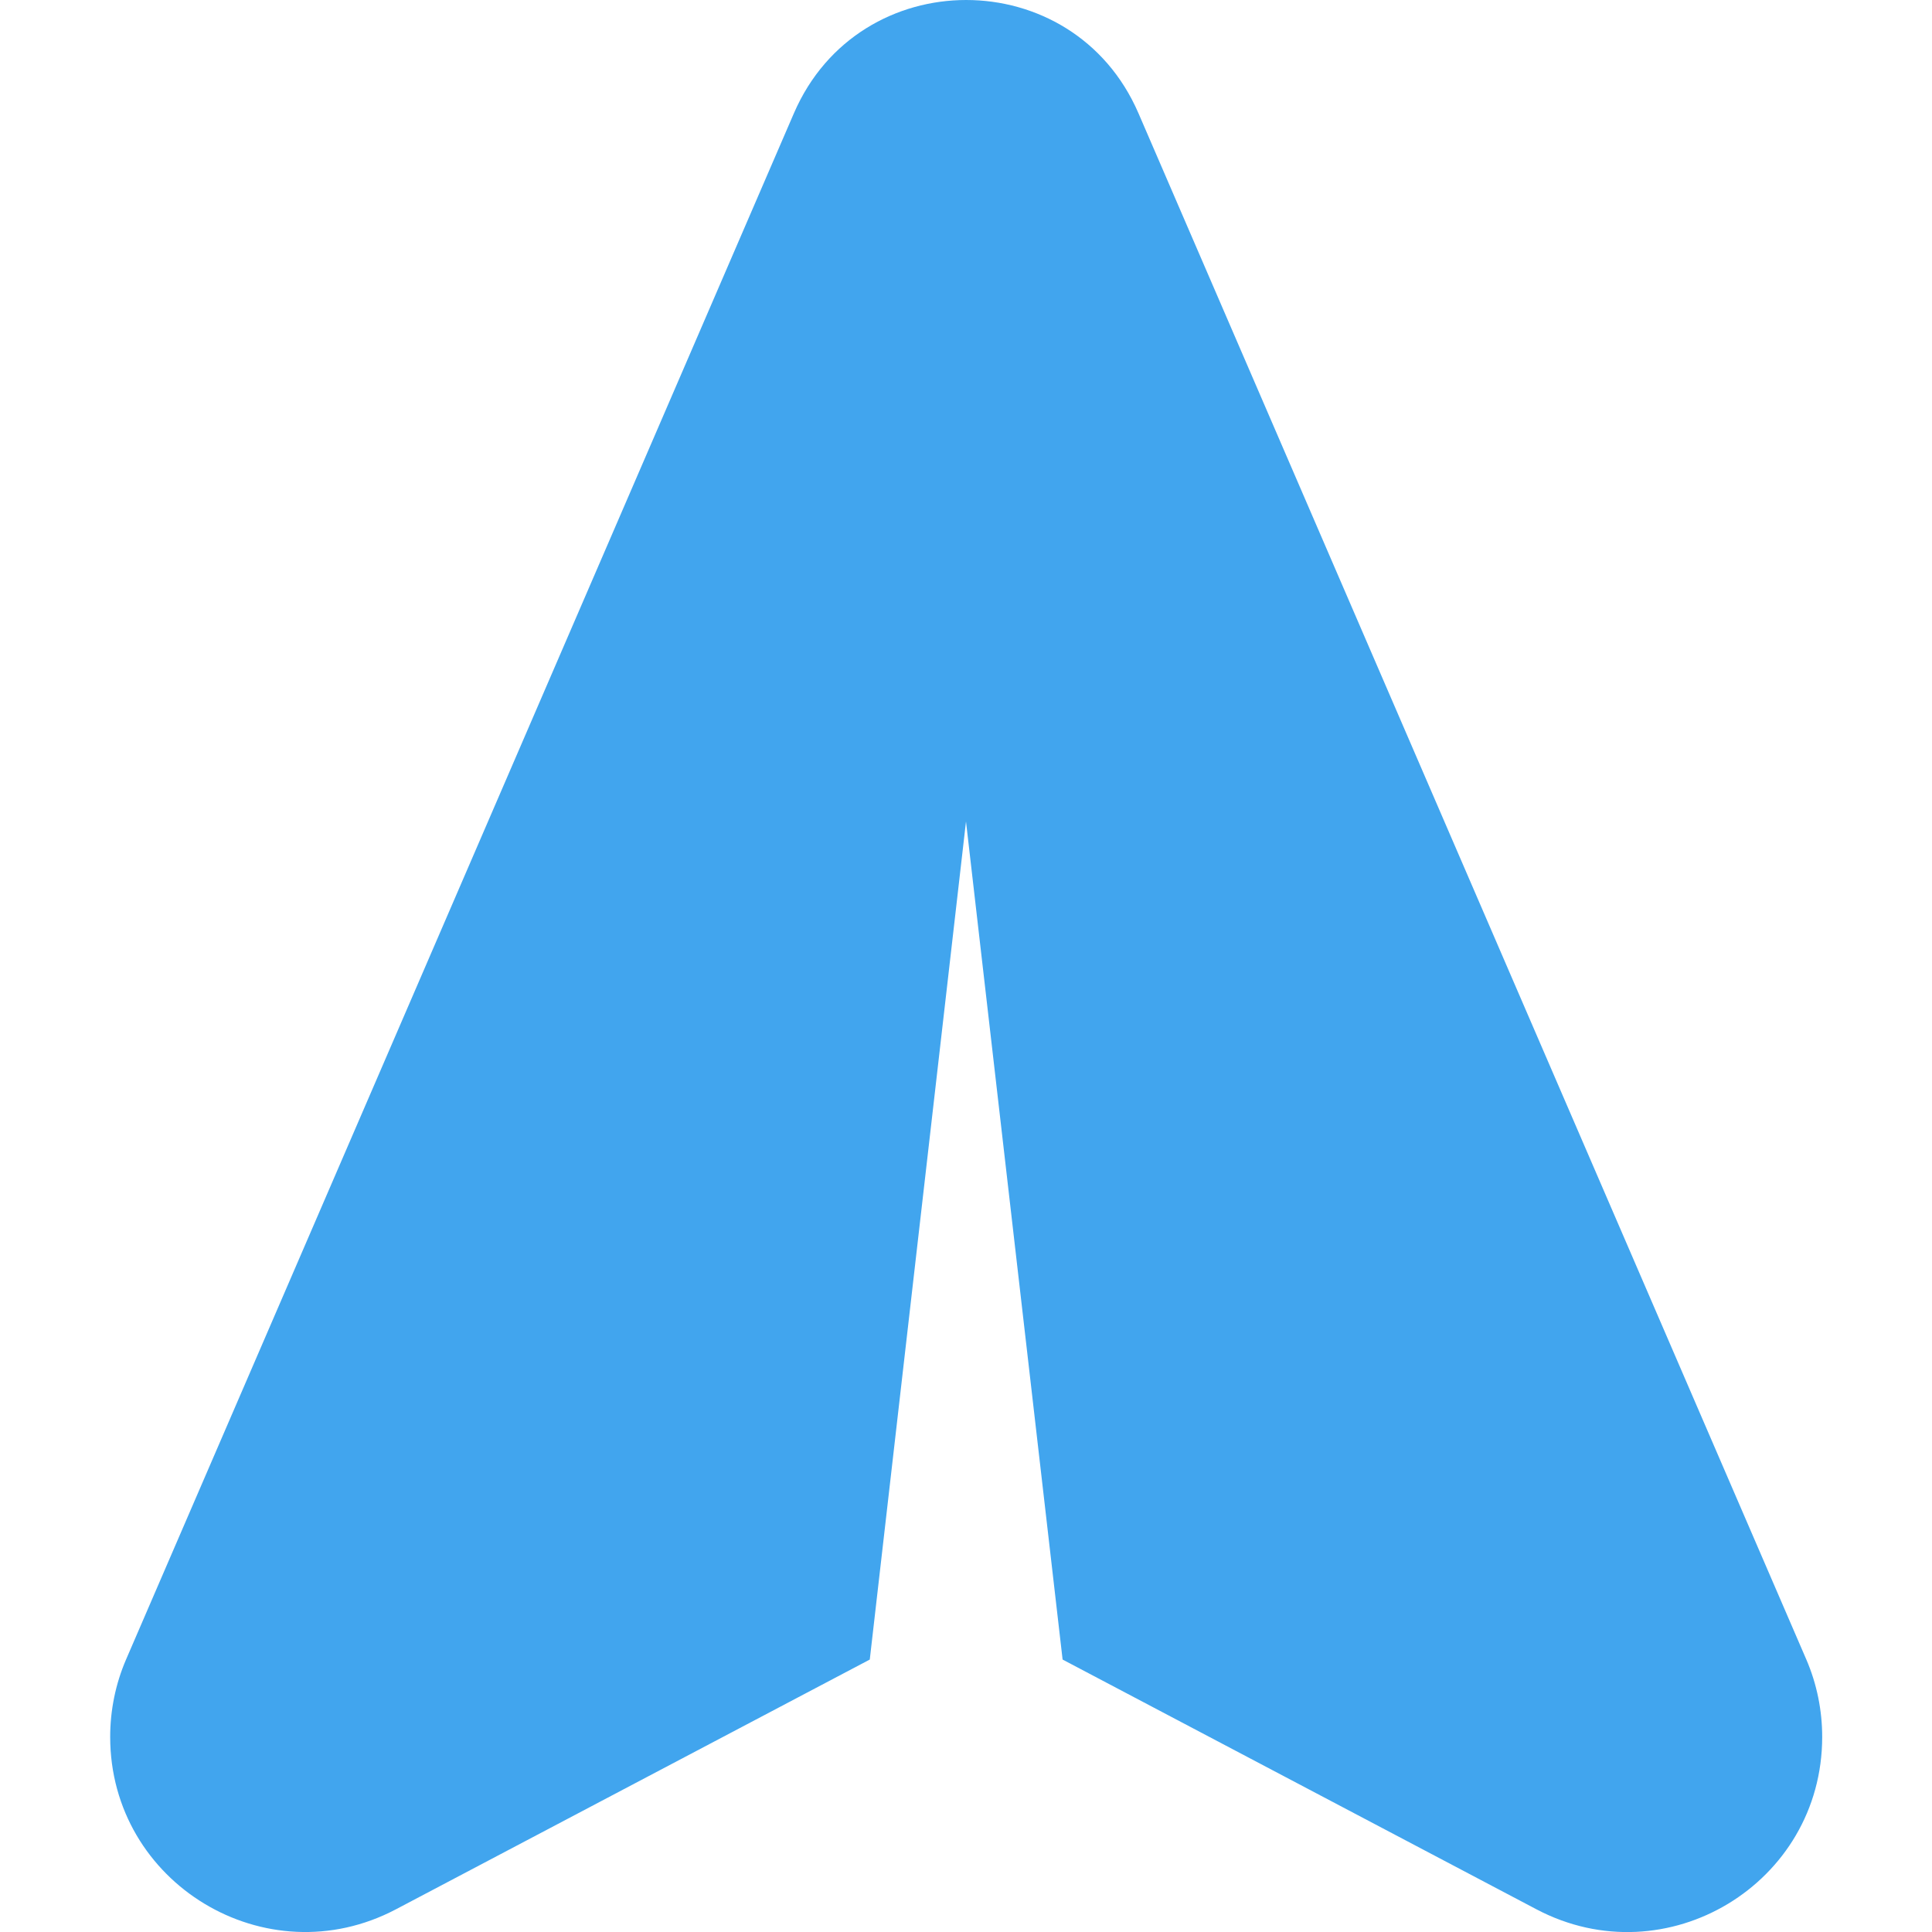
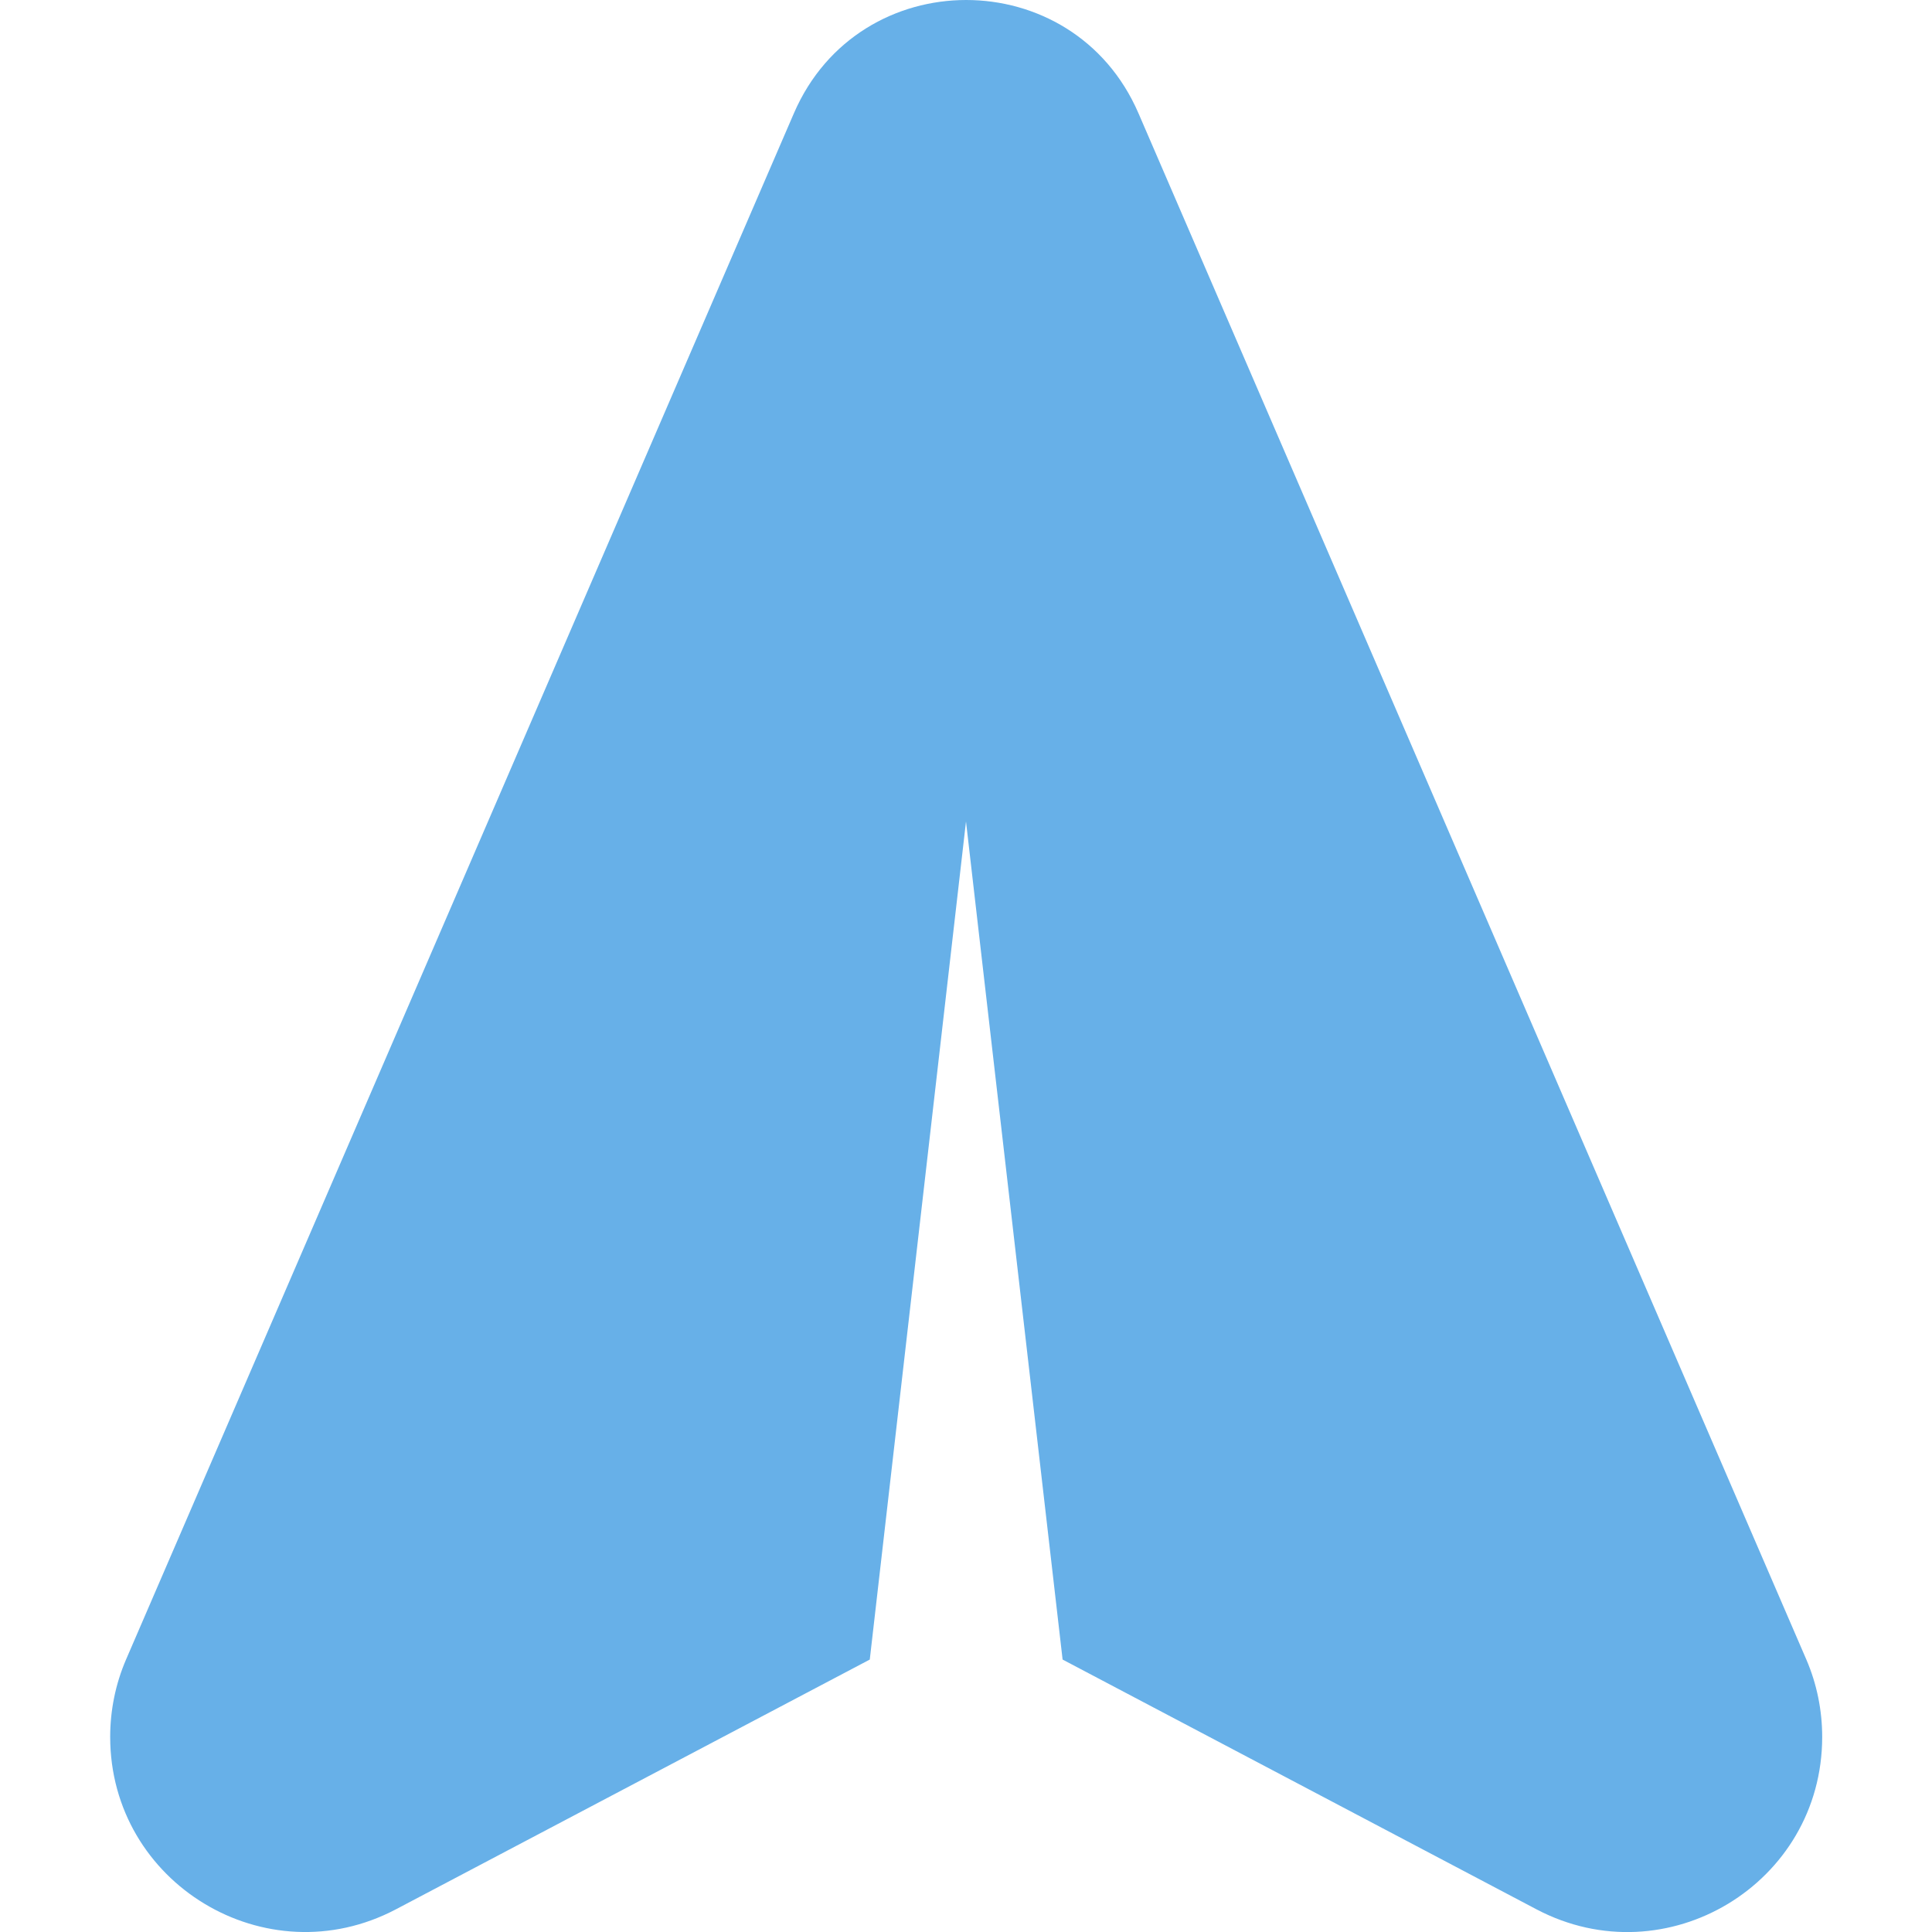
<svg xmlns="http://www.w3.org/2000/svg" version="1.2" viewBox="0 0 512 512" width="512" height="512">
  <style>
- 		.s0 { fill: #41a5ee } 
+ 		.s0 { fill: #67b0e8 } 
	</style>
  <g id="Layer_2_00000038385227688418196620000001652529180024542354_">
    <g id="Social_Icon">
      <path id="PaperPlane" class="s0" d="m29.2 460.3c0 38.8 41.3 63.8 75.7 45.7l125.6-66.2 25.5-222.1 25.6 222.1 125.6 66.2c34.4 18.1 75.7-6.8 75.7-45.7 0-7-1.4-14-4.2-20.5l-177-409.8c-17.3-40-74-40-91.3 0l-177 409.8c-2.8 6.5-4.2 13.5-4.2 20.5z" />
    </g>
  </g>
</svg>
